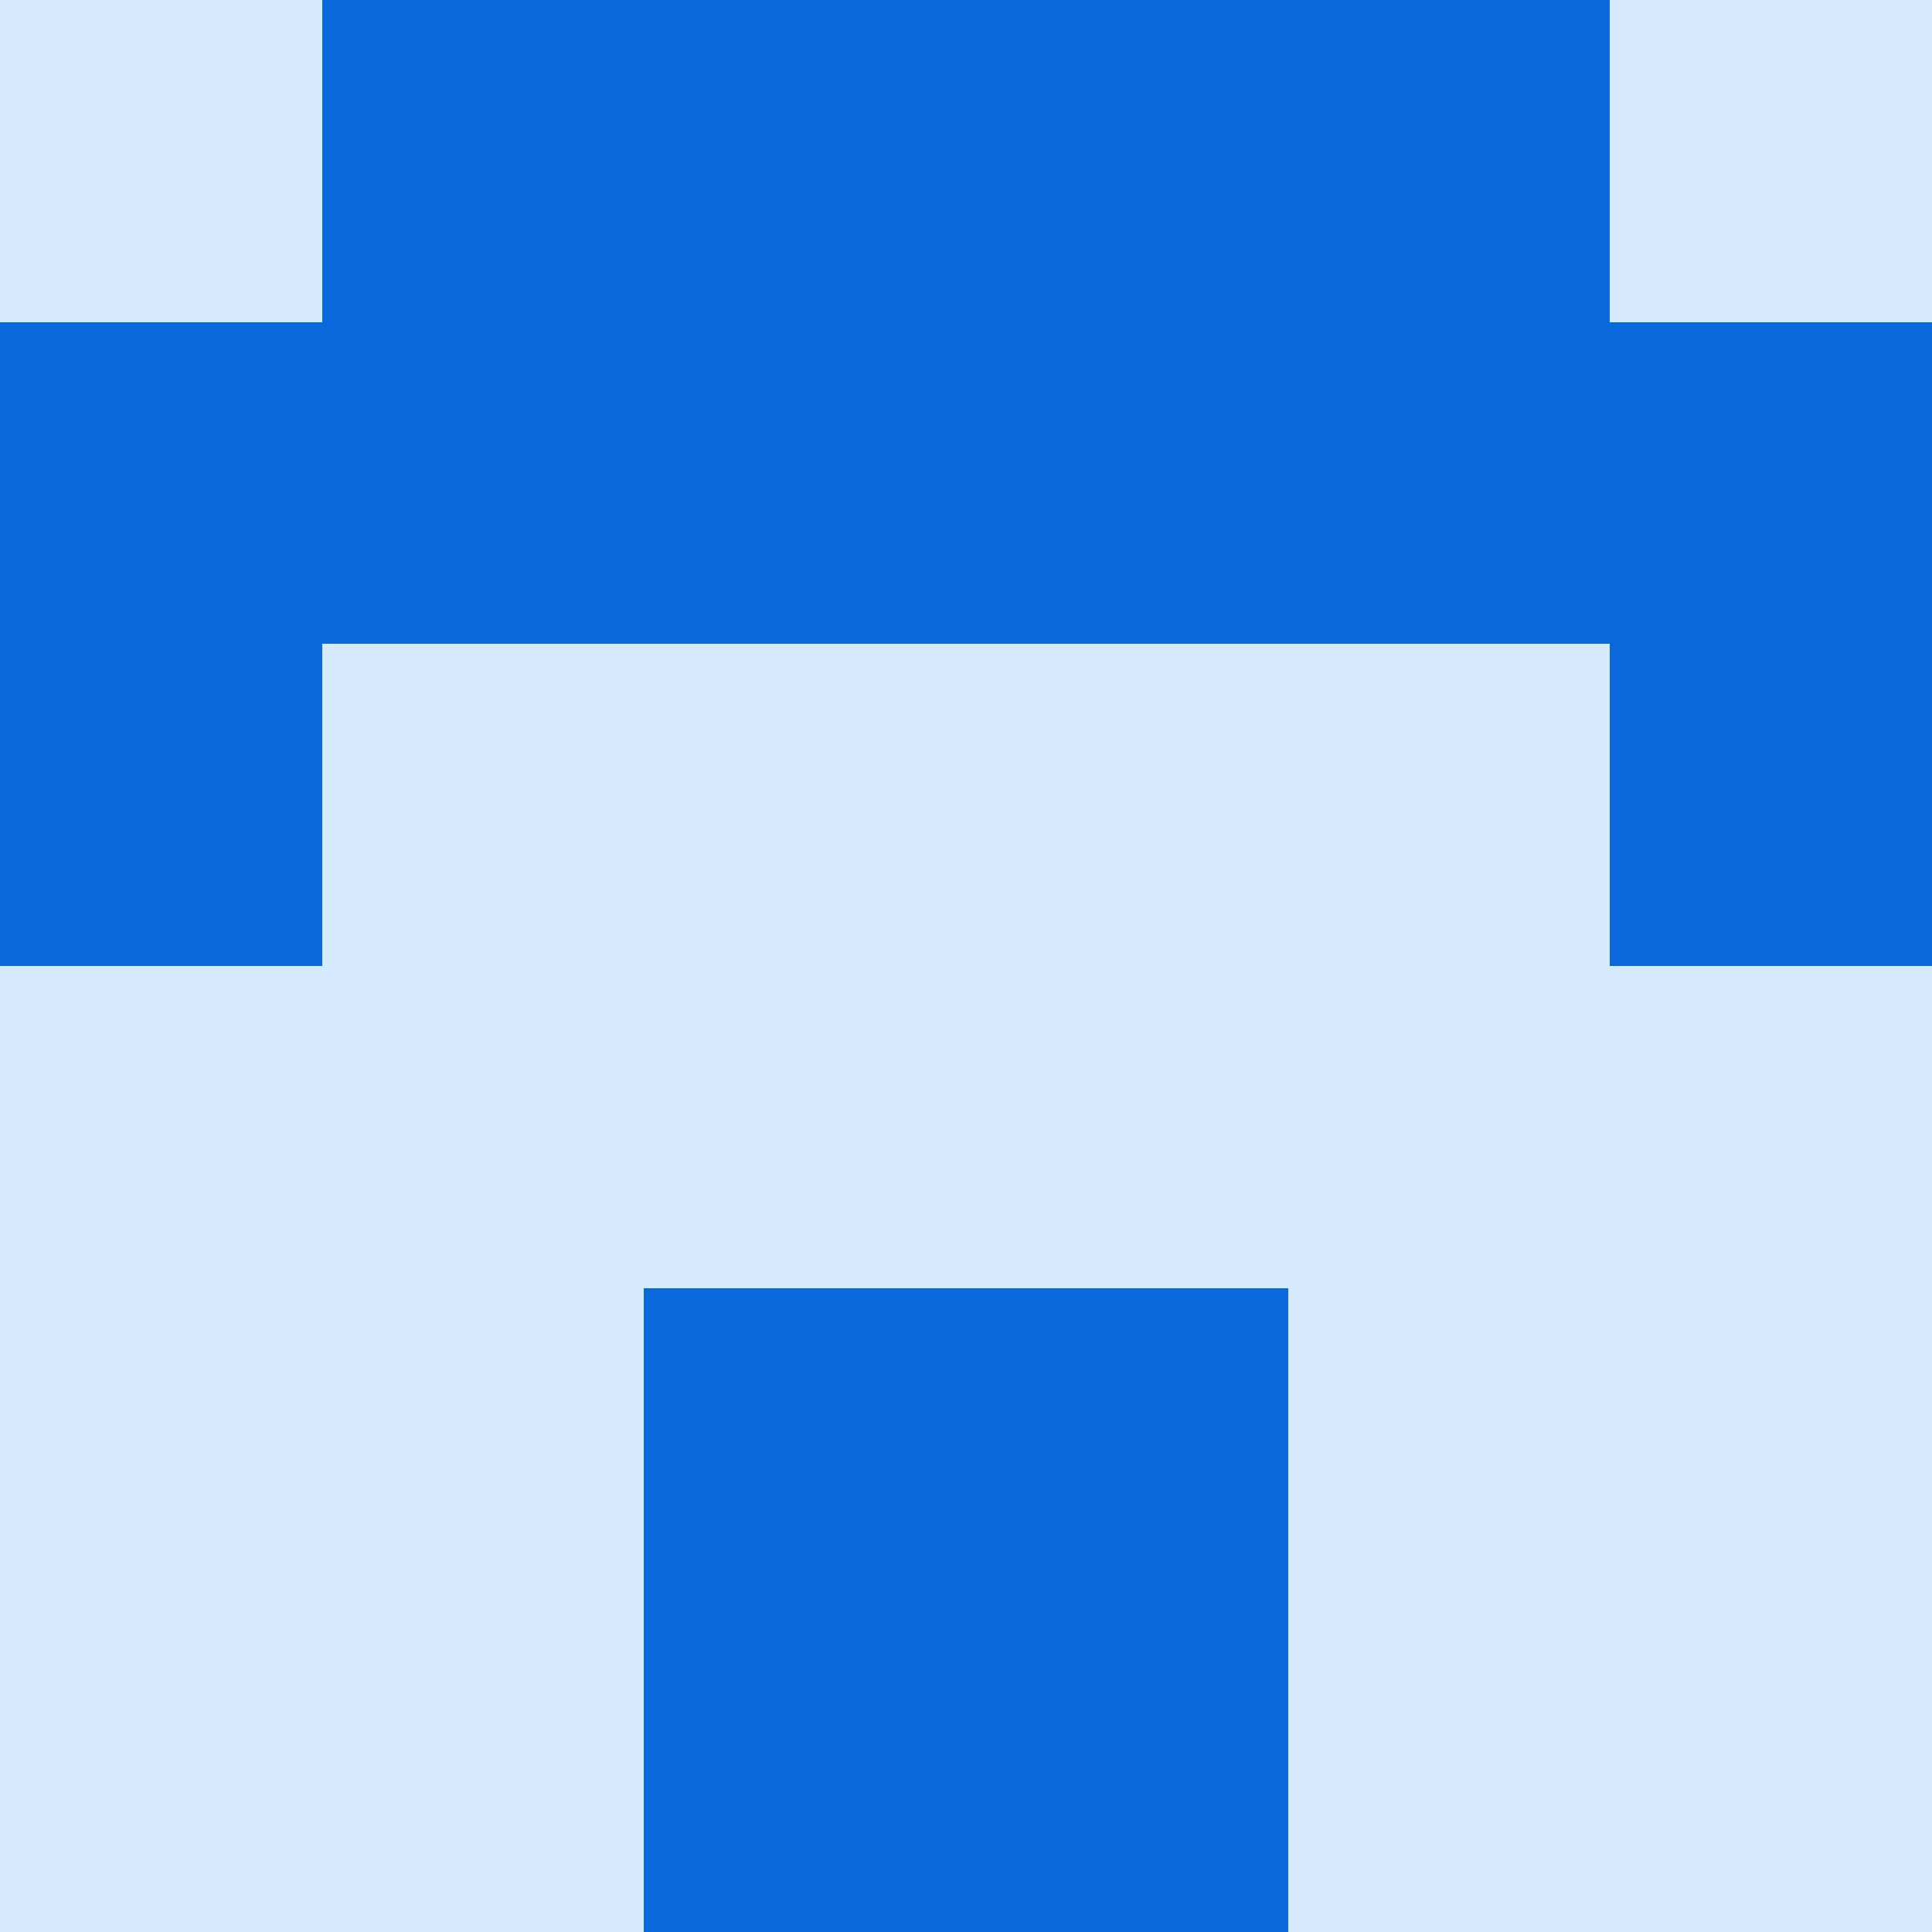
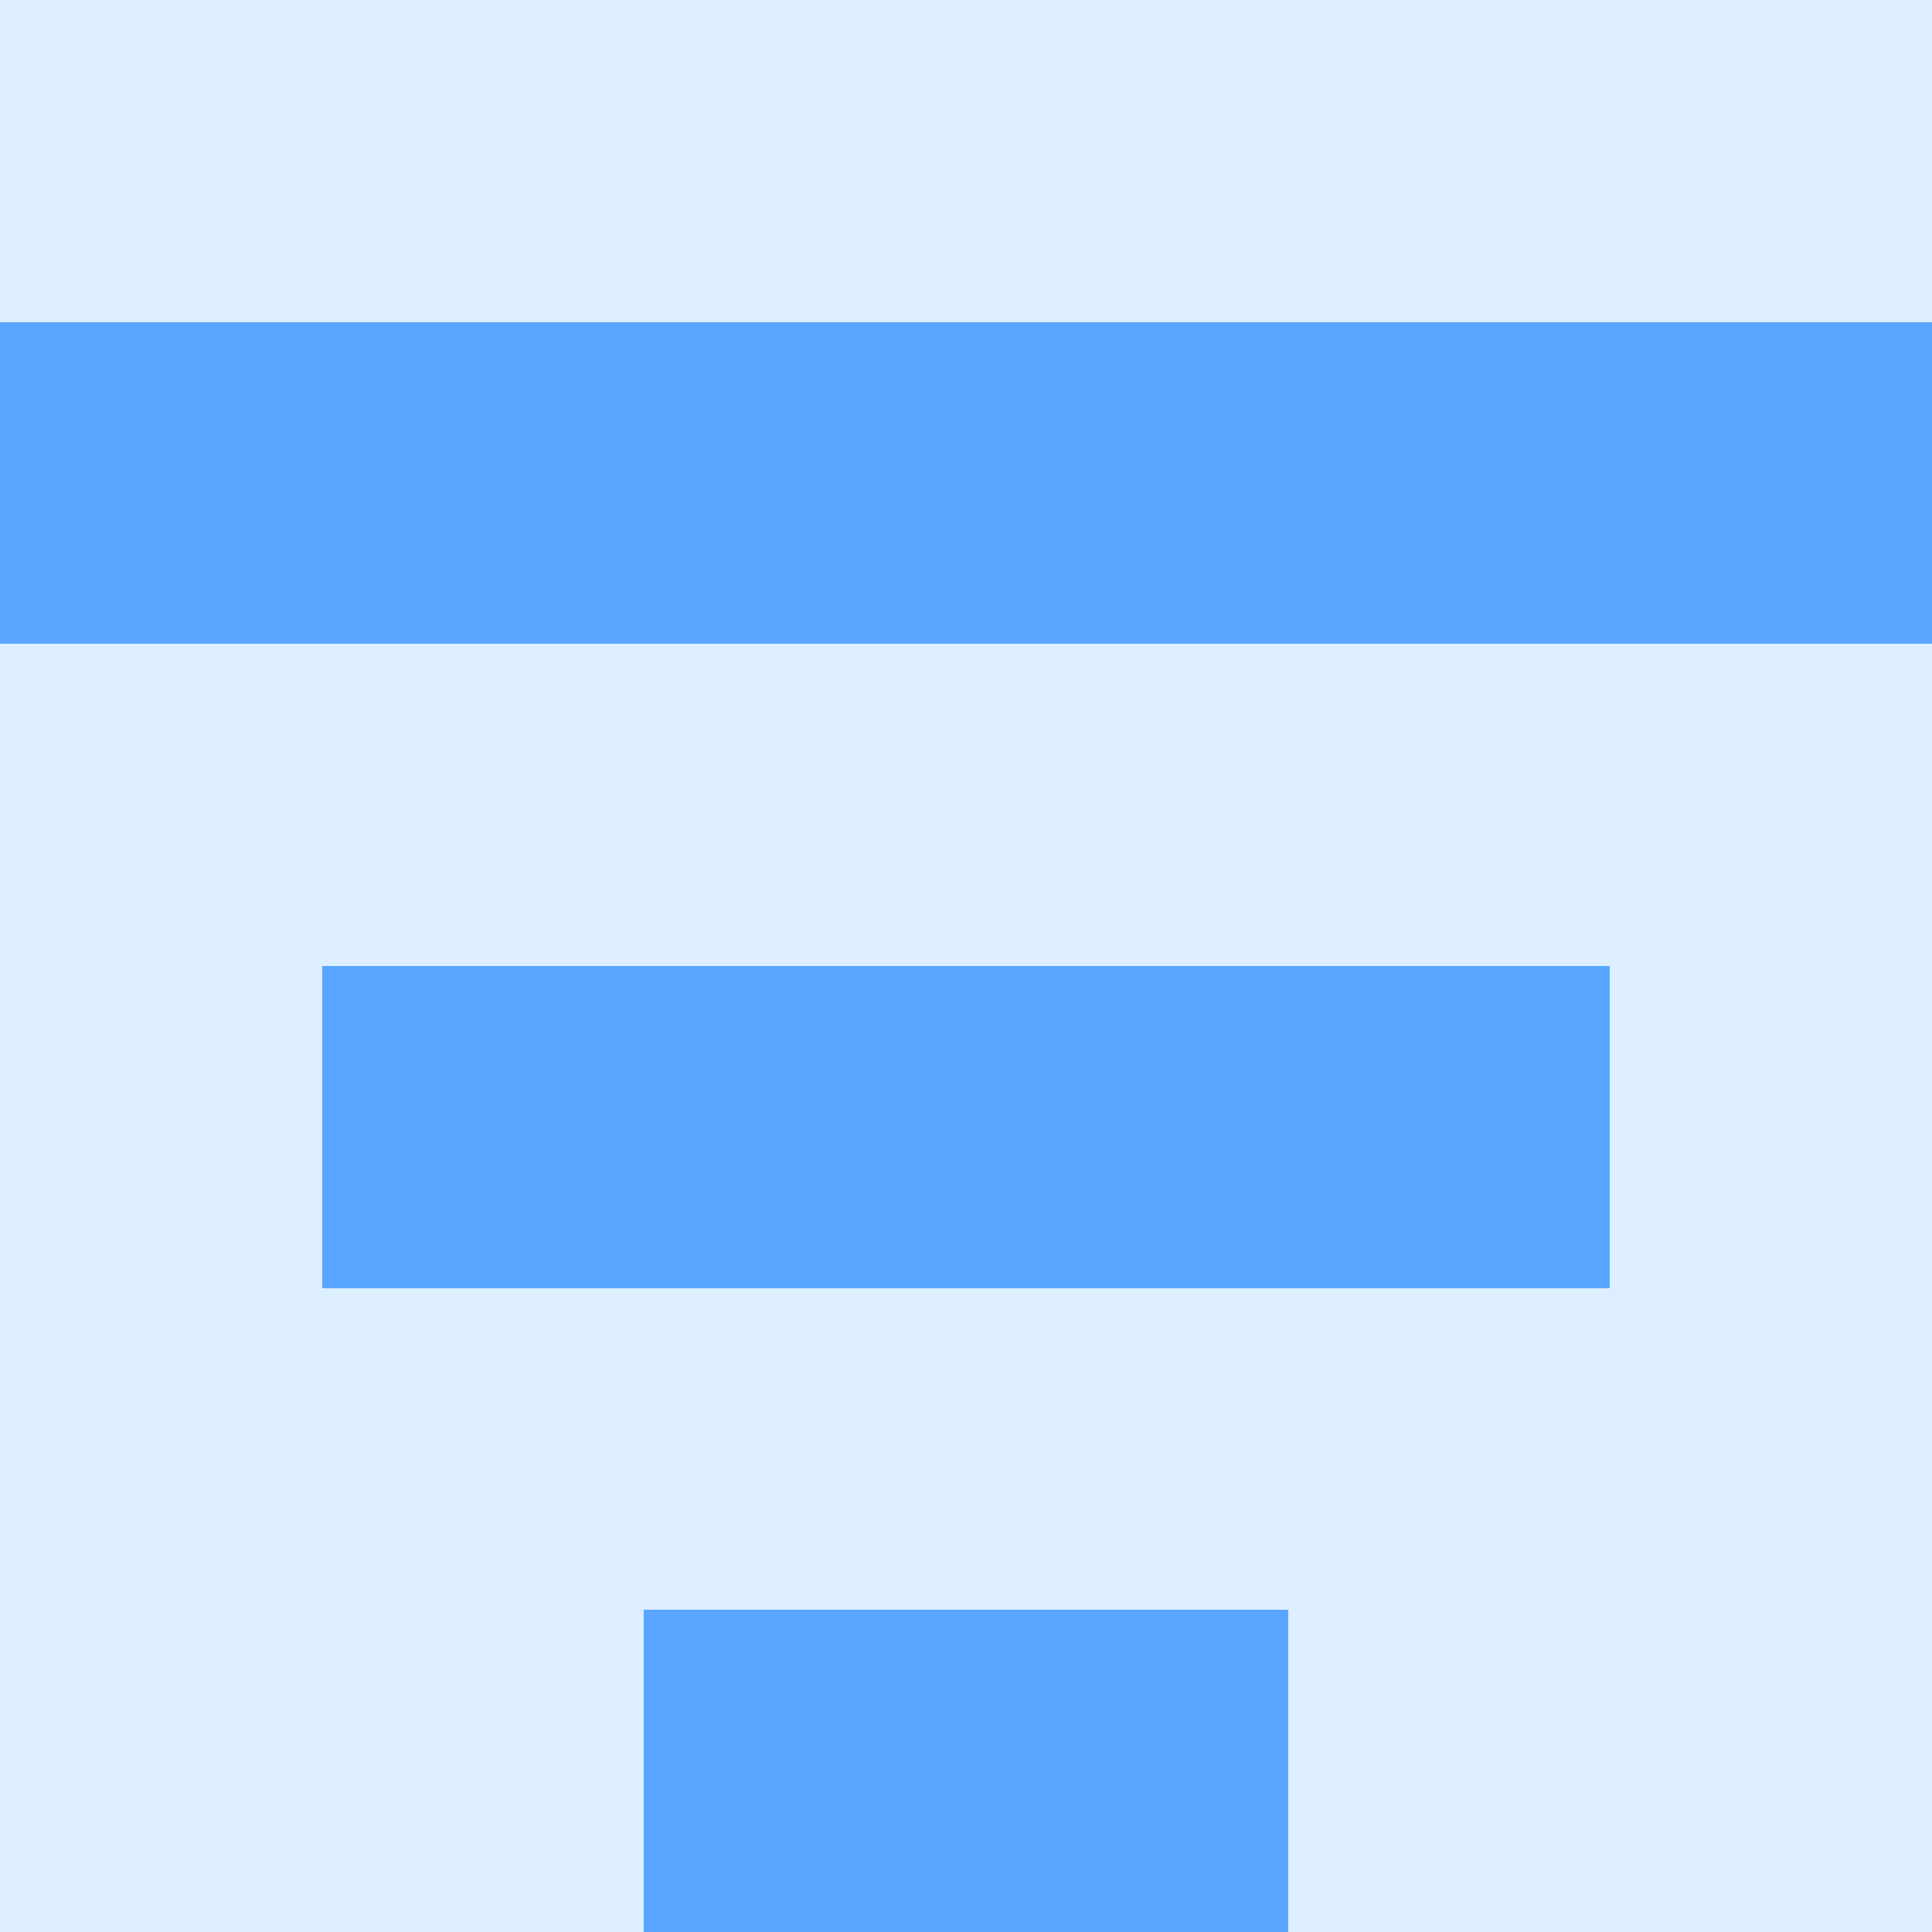
<svg xmlns="http://www.w3.org/2000/svg" viewBox="0 0 48 48" width="192" height="192" shape-rendering="crispEdges">
-   <rect width="48" height="48" fill="#58a6ff" opacity="0.25" />
-   <rect x="8" y="0" width="8" height="8" fill="#0969da" />
-   <rect x="32" y="0" width="8" height="8" fill="#0969da" />
-   <rect x="16" y="0" width="8" height="8" fill="#0969da" />
-   <rect x="24" y="0" width="8" height="8" fill="#0969da" />
-   <rect x="0" y="8" width="8" height="8" fill="#0969da" />
-   <rect x="40" y="8" width="8" height="8" fill="#0969da" />
-   <rect x="8" y="8" width="8" height="8" fill="#0969da" />
-   <rect x="32" y="8" width="8" height="8" fill="#0969da" />
-   <rect x="16" y="8" width="8" height="8" fill="#0969da" />
-   <rect x="24" y="8" width="8" height="8" fill="#0969da" />
-   <rect x="0" y="16" width="8" height="8" fill="#0969da" />
-   <rect x="40" y="16" width="8" height="8" fill="#0969da" />
-   <rect x="16" y="32" width="8" height="8" fill="#0969da" />
-   <rect x="24" y="32" width="8" height="8" fill="#0969da" />
-   <rect x="16" y="40" width="8" height="8" fill="#0969da" />
-   <rect x="24" y="40" width="8" height="8" fill="#0969da" />
+   <rect width="48" height="48" fill="#79c0ff" opacity="0.25" />
+   <rect x="0" y="8" width="8" height="8" fill="#58a6ff" />
+   <rect x="40" y="8" width="8" height="8" fill="#58a6ff" />
+   <rect x="8" y="8" width="8" height="8" fill="#58a6ff" />
+   <rect x="32" y="8" width="8" height="8" fill="#58a6ff" />
+   <rect x="16" y="8" width="8" height="8" fill="#58a6ff" />
+   <rect x="24" y="8" width="8" height="8" fill="#58a6ff" />
+   <rect x="8" y="24" width="8" height="8" fill="#58a6ff" />
+   <rect x="32" y="24" width="8" height="8" fill="#58a6ff" />
+   <rect x="16" y="24" width="8" height="8" fill="#58a6ff" />
+   <rect x="24" y="24" width="8" height="8" fill="#58a6ff" />
+   <rect x="16" y="40" width="8" height="8" fill="#58a6ff" />
+   <rect x="24" y="40" width="8" height="8" fill="#58a6ff" />
</svg>
